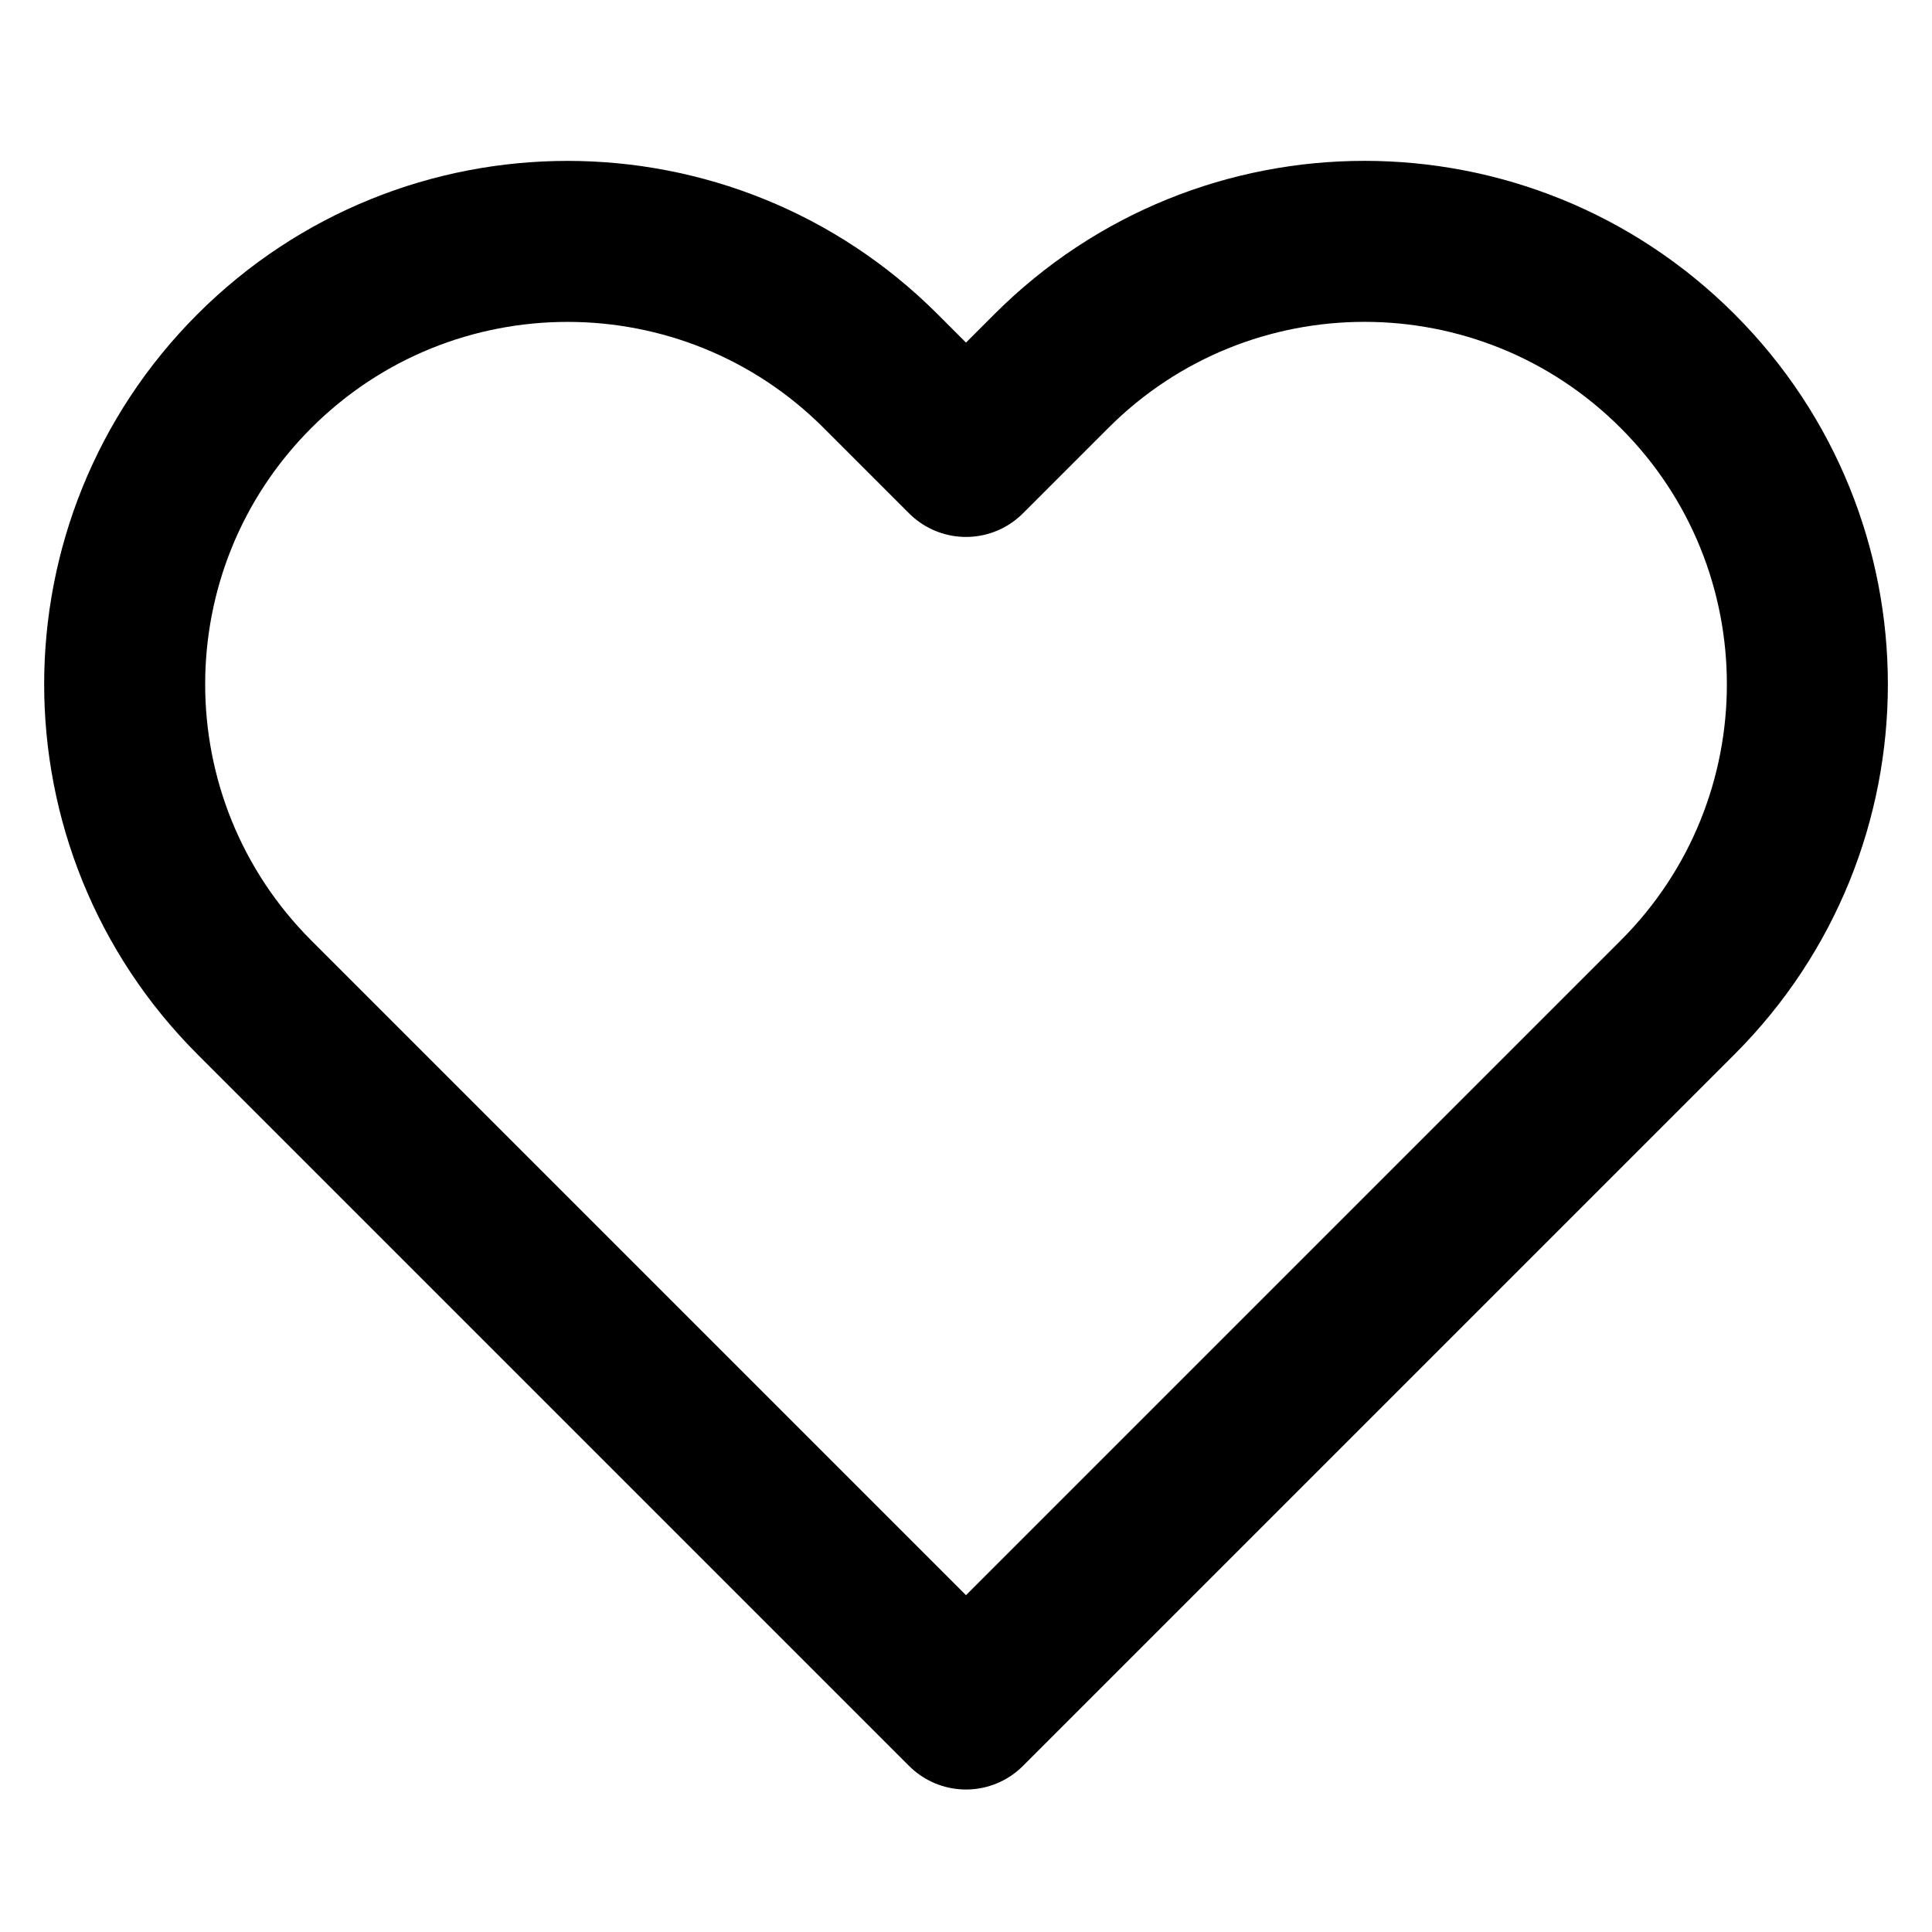
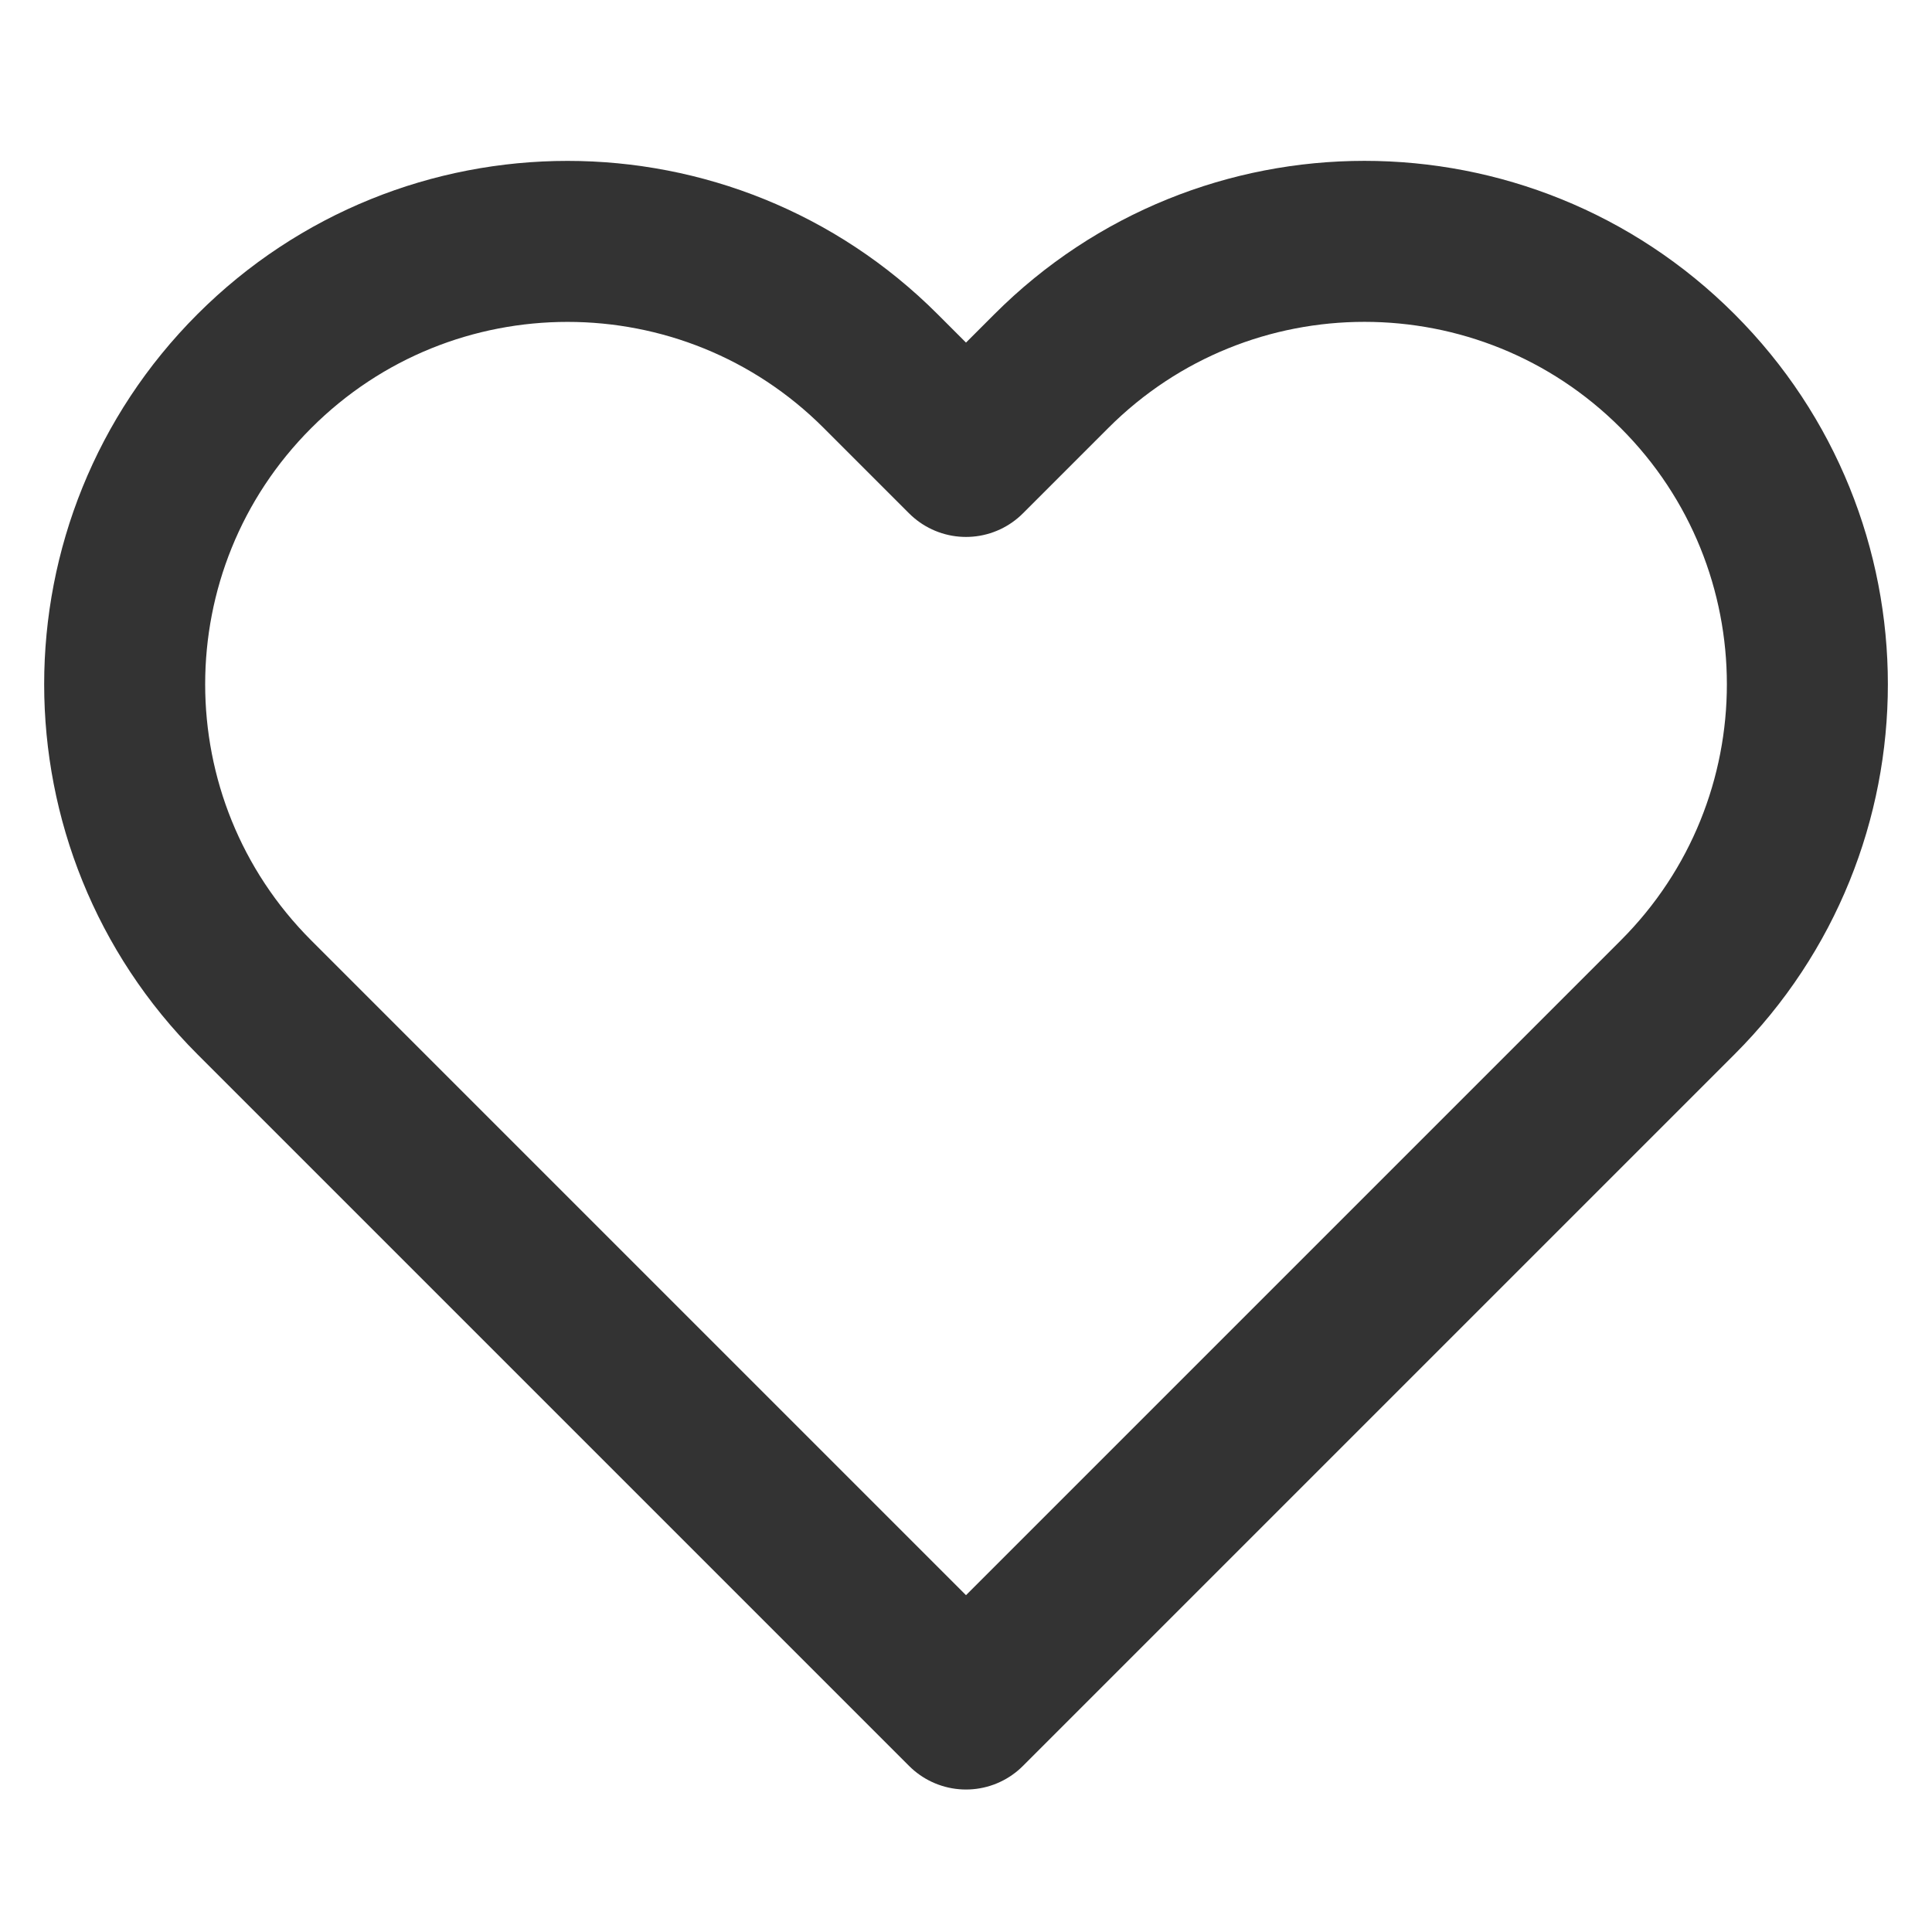
- <svg xmlns="http://www.w3.org/2000/svg" width="24" height="24" viewBox="0 0 24 24" fill="none" stroke="currentColor" stroke-width="2" stroke-linecap="round" stroke-linejoin="round" class="feather feather-heart">
+ <svg xmlns="http://www.w3.org/2000/svg" width="24" height="24" viewBox="0 0 24 24" fill="none" stroke="#333" stroke-width="2" stroke-linecap="round" stroke-linejoin="round" class="feather feather-heart">
  <path d="M20.84 4.61a5.5 5.5 0 0 0-7.78 0L12 5.67l-1.06-1.06a5.5 5.5 0 0 0-7.78 7.78l1.06 1.06L12 21.23l7.78-7.78 1.06-1.06a5.5 5.5 0 0 0 0-7.78z" />
</svg>
